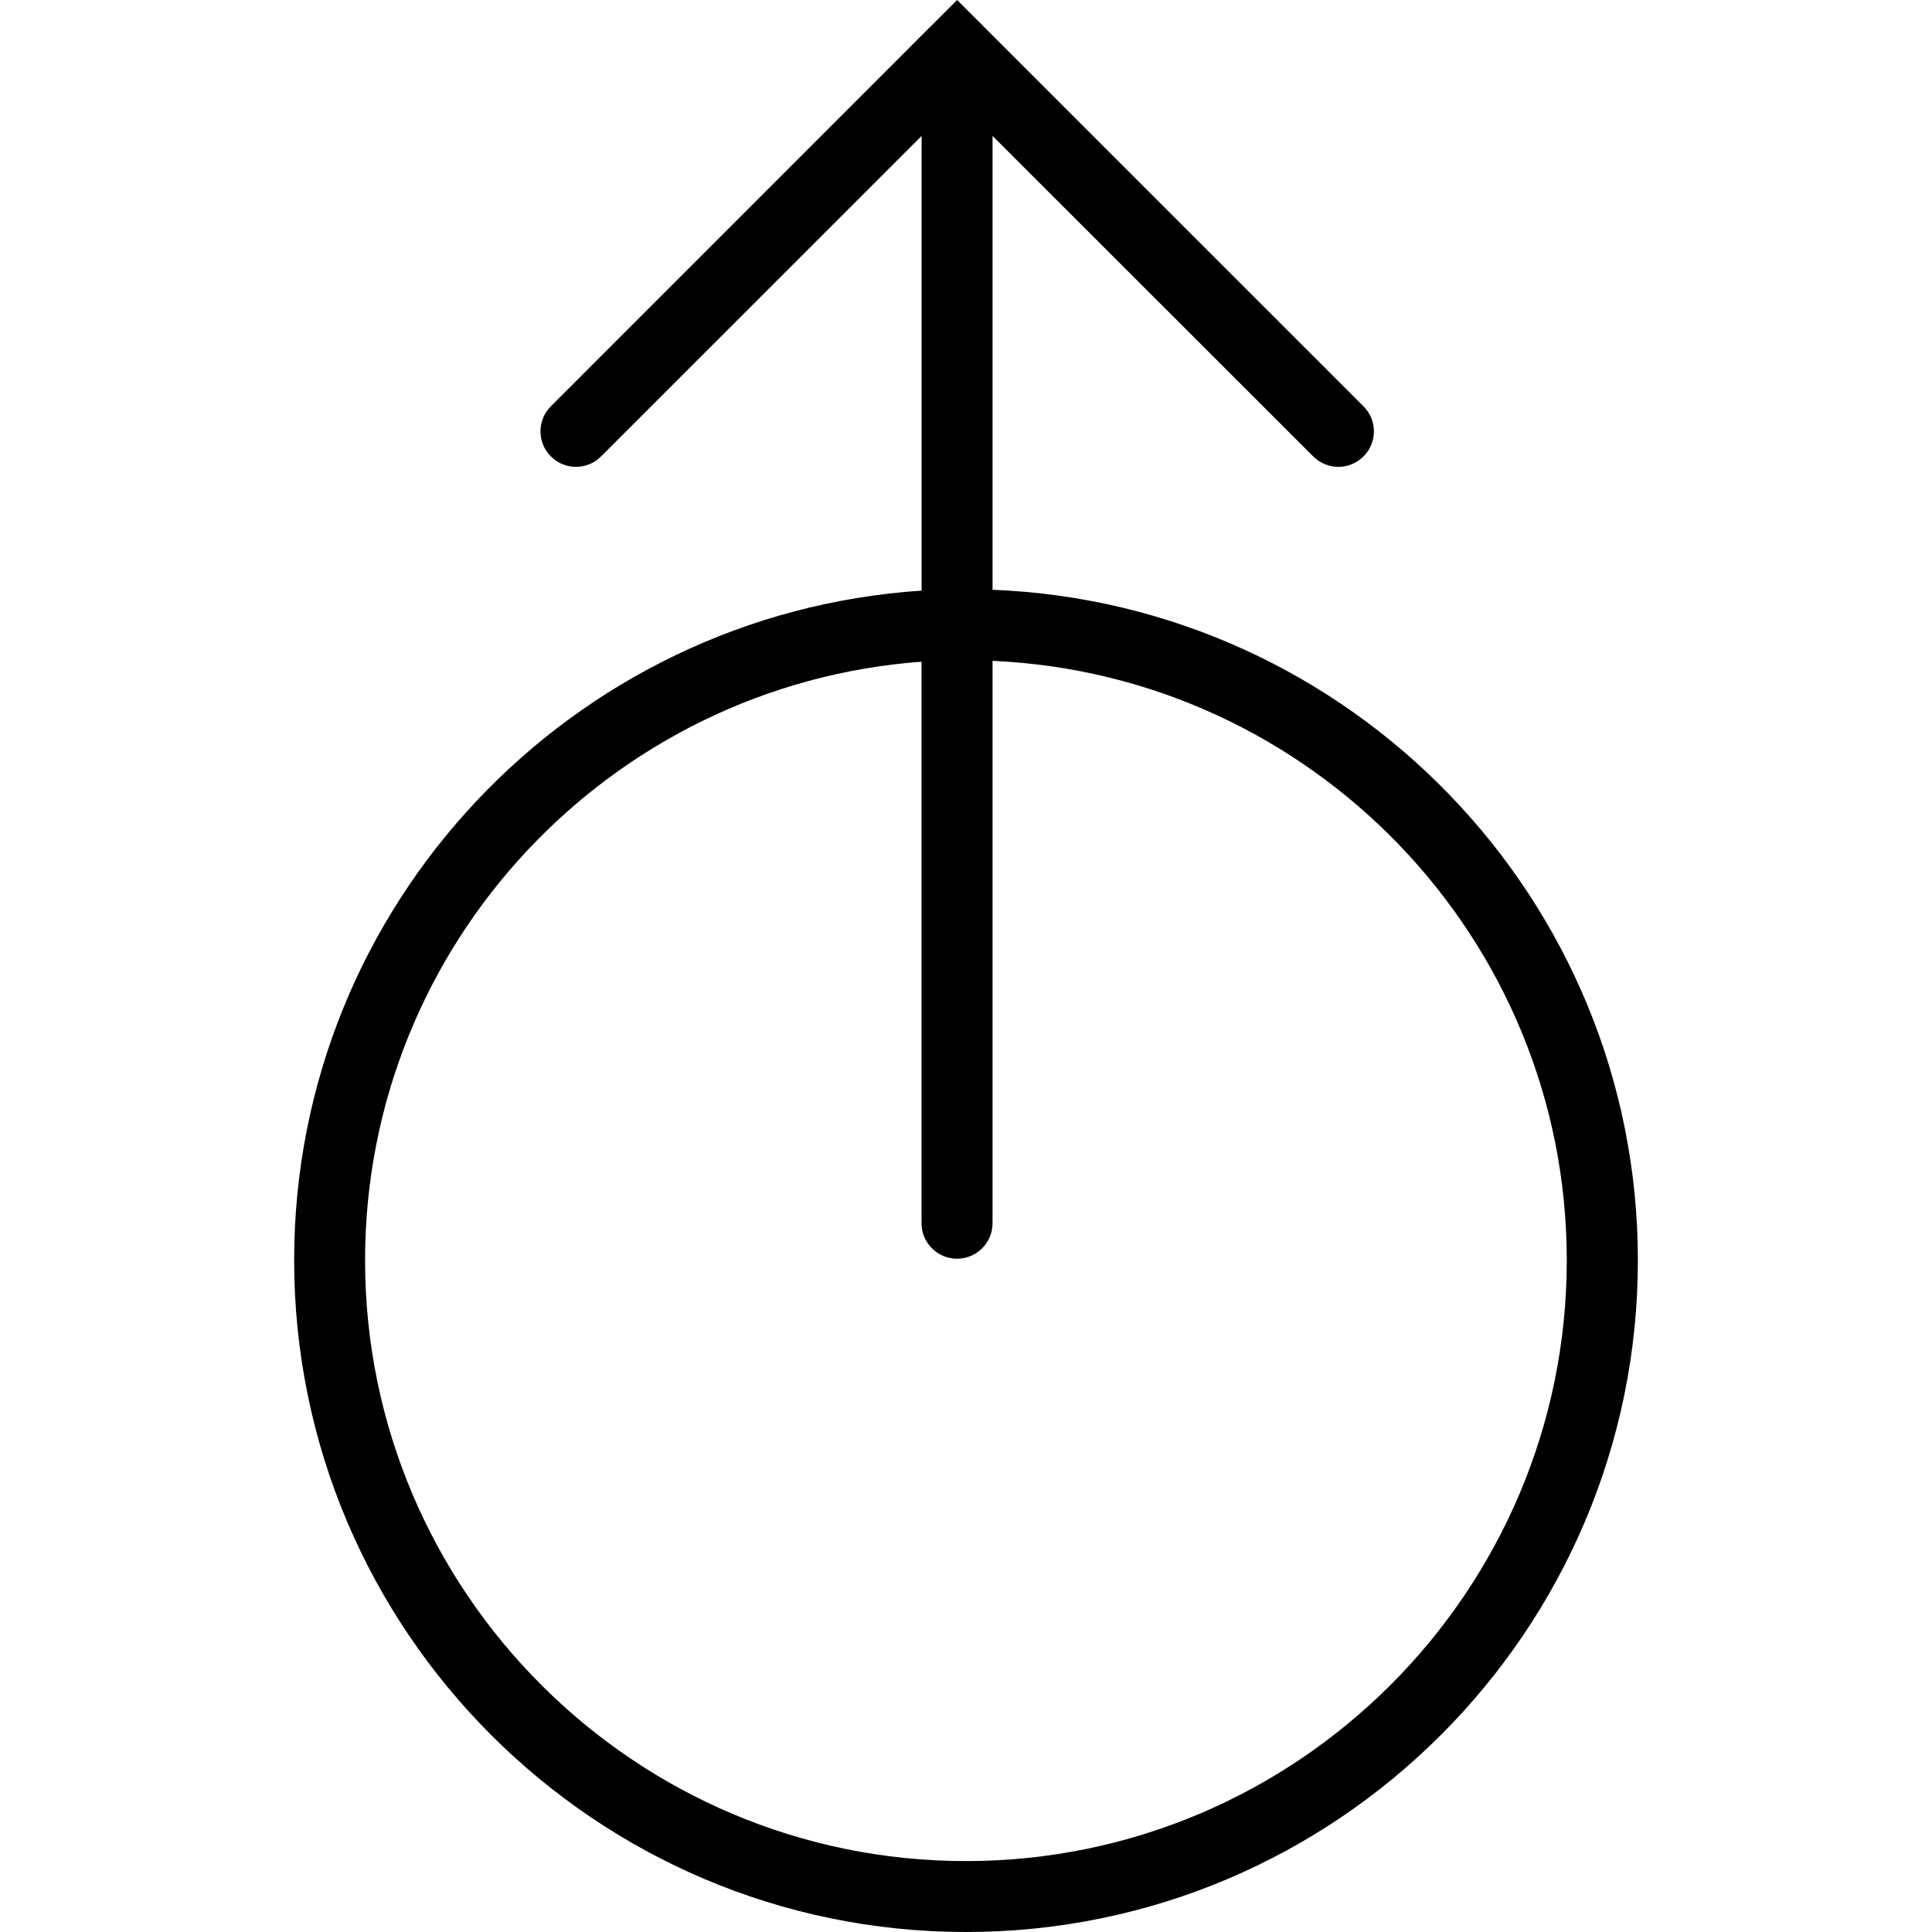
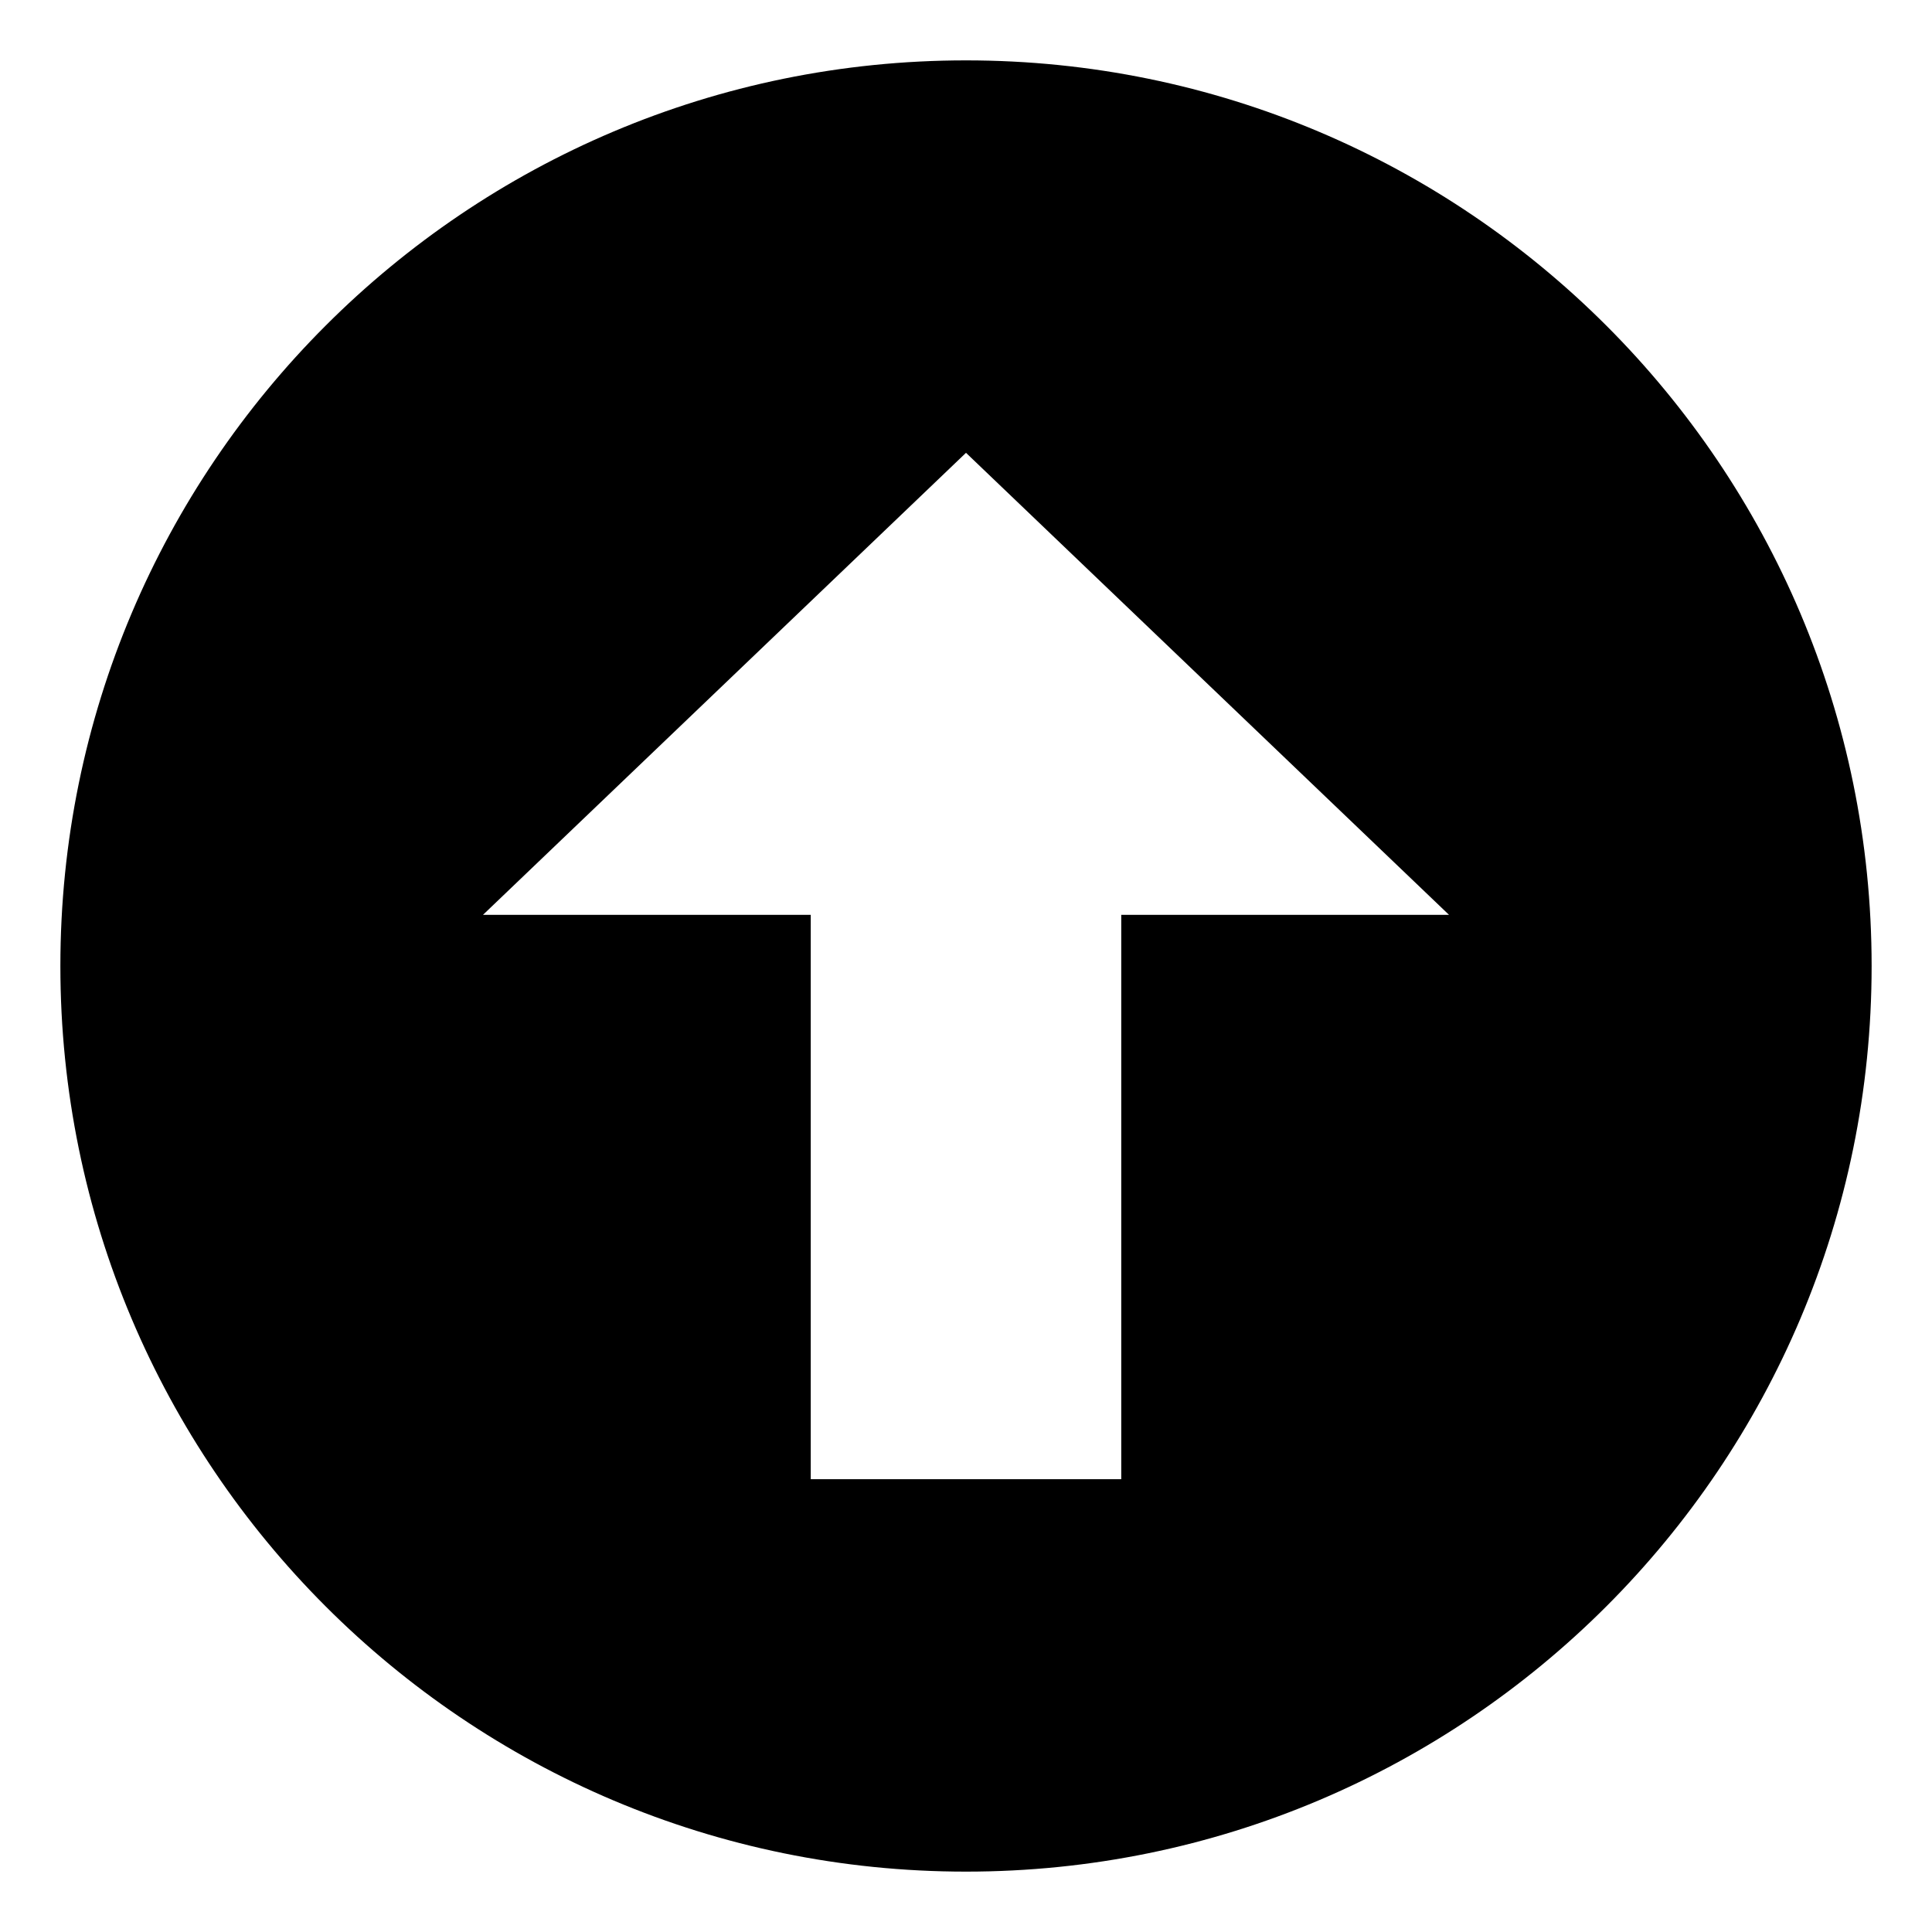
- <svg xmlns="http://www.w3.org/2000/svg" fill="#000000" version="1.1" id="Capa_1" width="800px" height="800px" viewBox="0 0 63.548 63.548" xml:space="preserve">
-   <g>
-     <path d="M32.647,19.399V4.471l10.55,10.543c0.23,0.229,0.529,0.342,0.826,0.342c0.296,0,0.598-0.115,0.825-0.342   c0.457-0.455,0.457-1.195,0-1.65L32.309,0.827c0,0,0,0,0-0.002L31.482,0l-0.825,0.824c-0.002,0-0.002,0-0.004,0.002L18.12,13.363   c-0.457,0.455-0.457,1.195,0,1.65c0.453,0.457,1.195,0.457,1.65,0L30.314,4.471v14.956C18.811,20.184,9.675,29.759,9.675,41.451   c0,12.184,9.914,22.097,22.099,22.097c12.186,0,22.1-9.913,22.1-22.097C53.87,29.562,44.425,19.863,32.647,19.399z M31.771,61.215   c-10.896,0-19.763-8.864-19.763-19.761c0-10.406,8.089-18.937,18.303-19.689v18.469c0,0.644,0.524,1.168,1.168,1.168   c0.645,0,1.168-0.524,1.168-1.168V21.737c10.488,0.462,18.888,9.116,18.888,19.719C51.535,52.351,42.668,61.215,31.771,61.215z" />
-   </g>
+ <svg xmlns="http://www.w3.org/2000/svg" width="800px" height="800px" viewBox="0 0 64 64" aria-hidden="true" role="img" class="iconify iconify--emojione-monotone" preserveAspectRatio="xMidYMid meet">
+   <path d="M32 2C15.432 2 2 15.432 2 32s13.432 30 30 30s30-13.432 30-30S48.568 2 32 2zm5.143 28.305V49H26.857V30.305H16L32 15l16 15.305H37.143z" fill="#000000" />
</svg>
